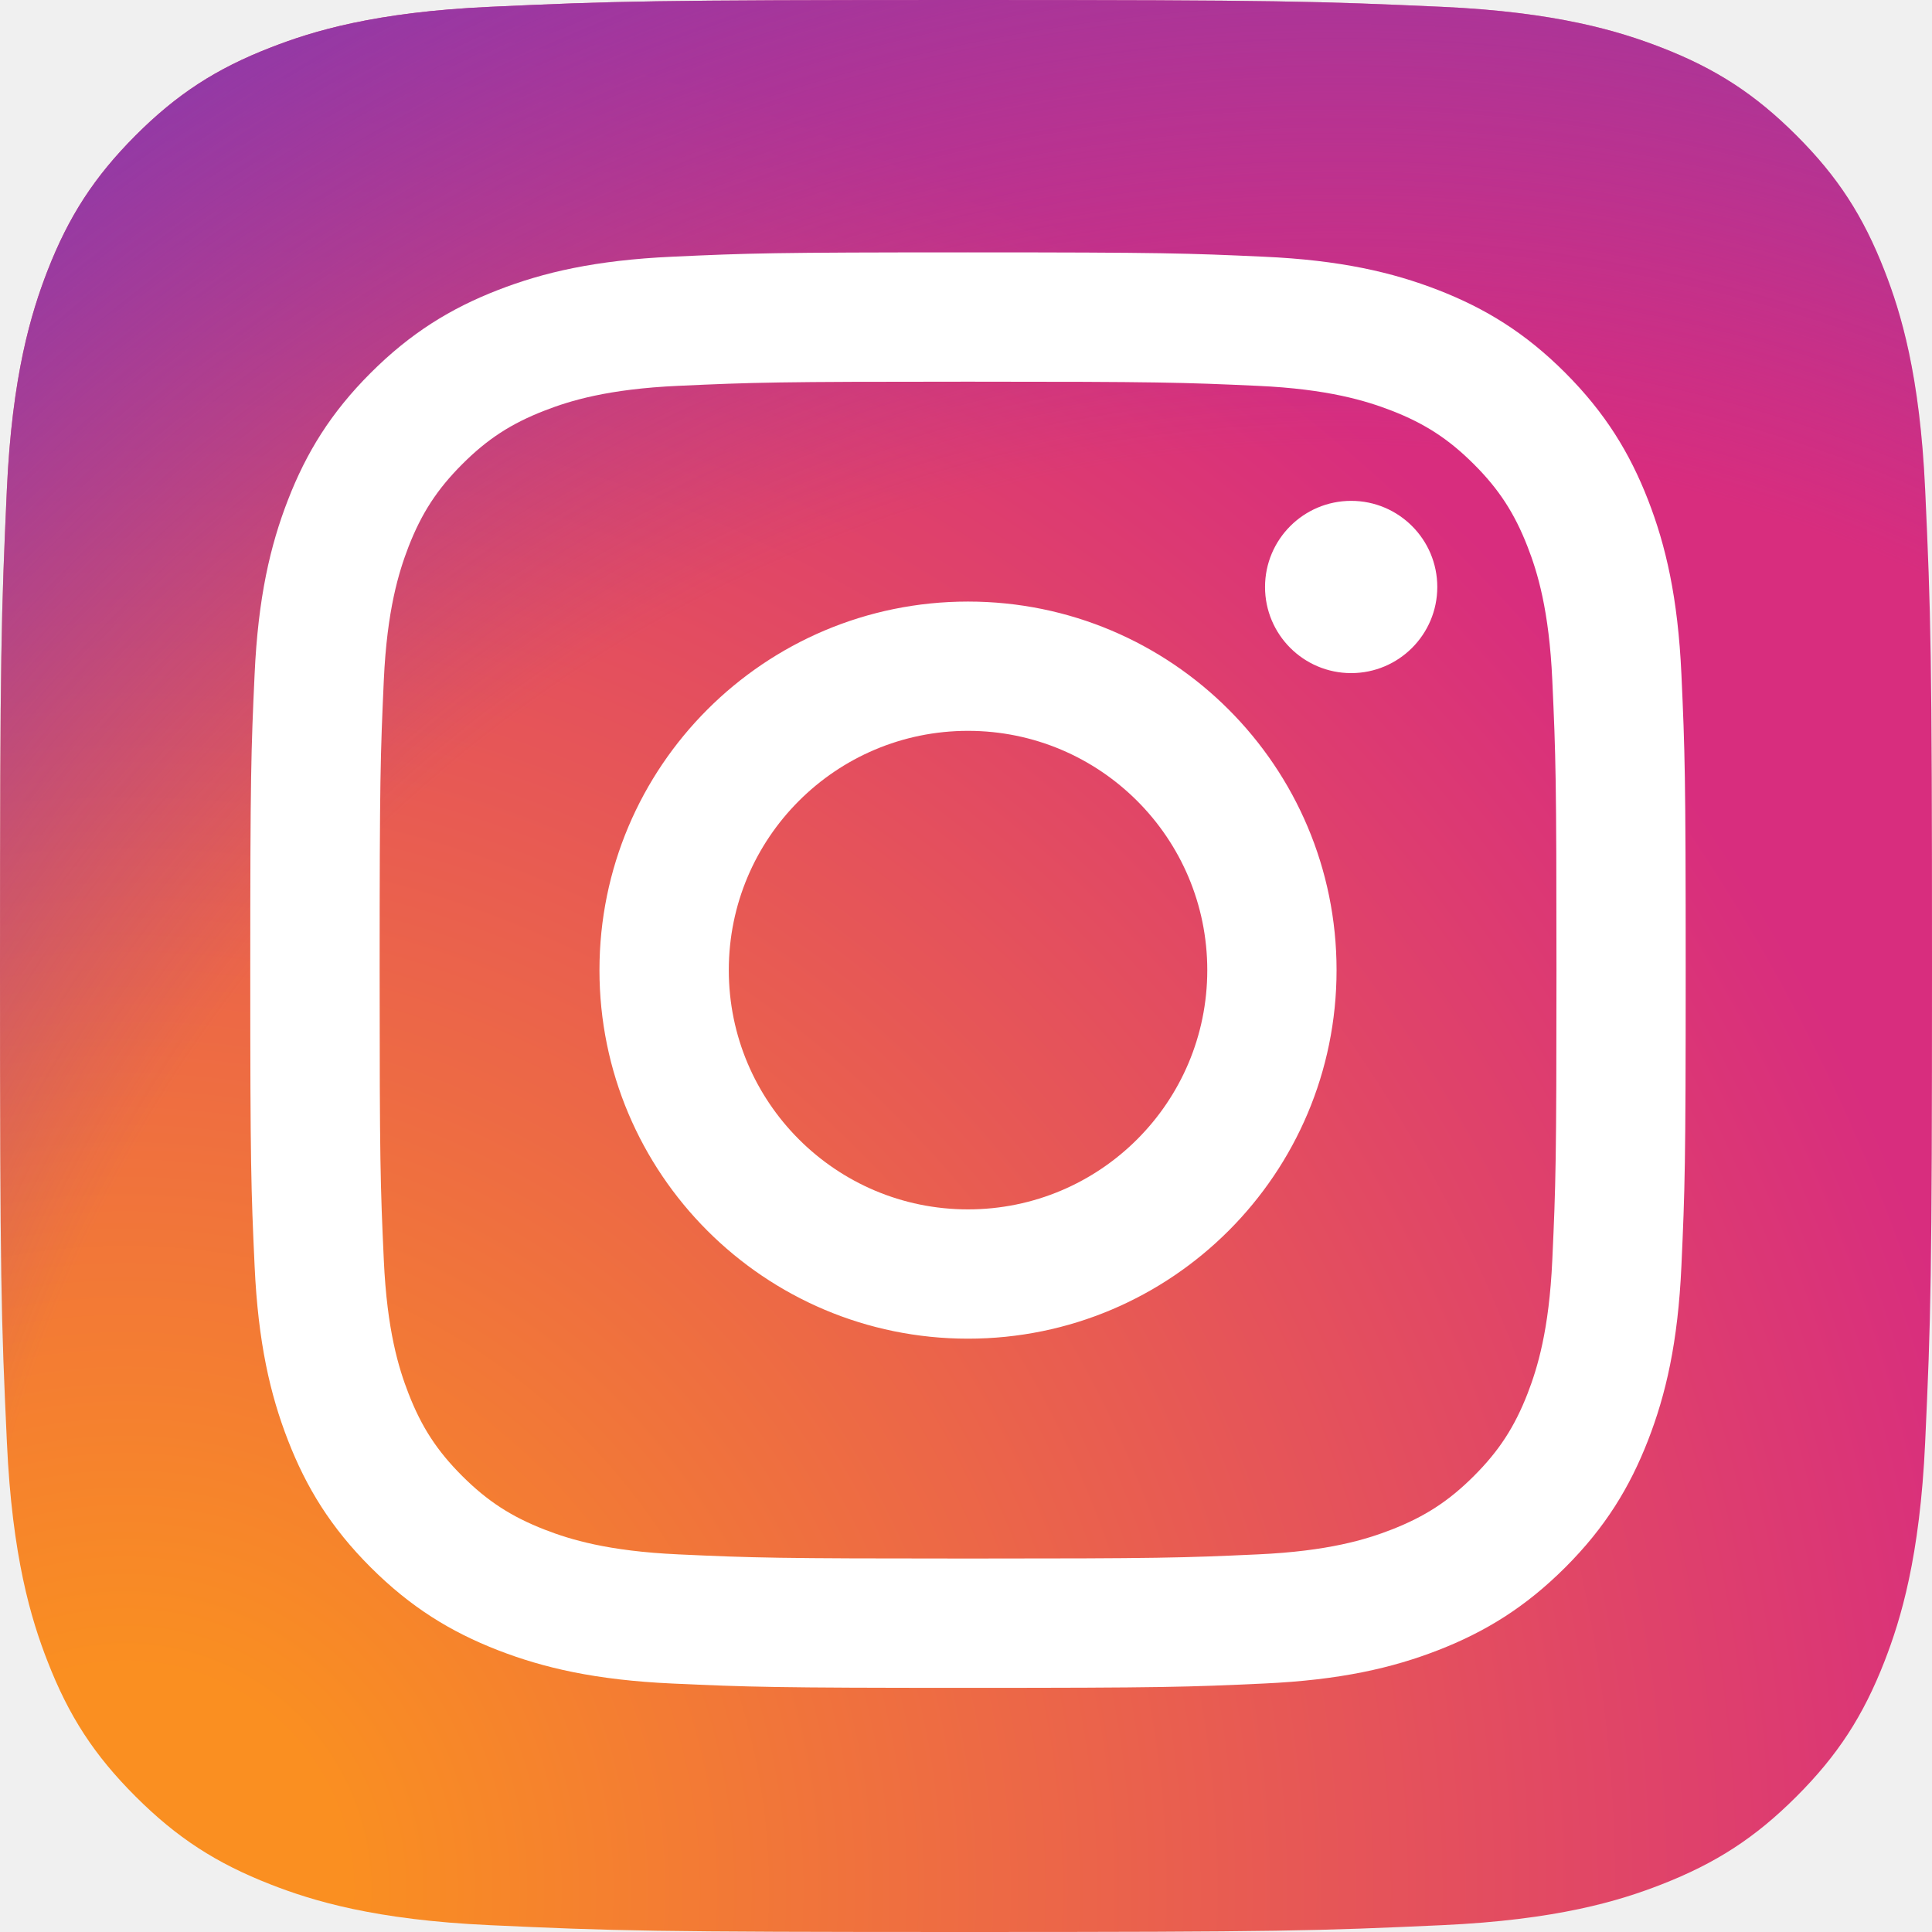
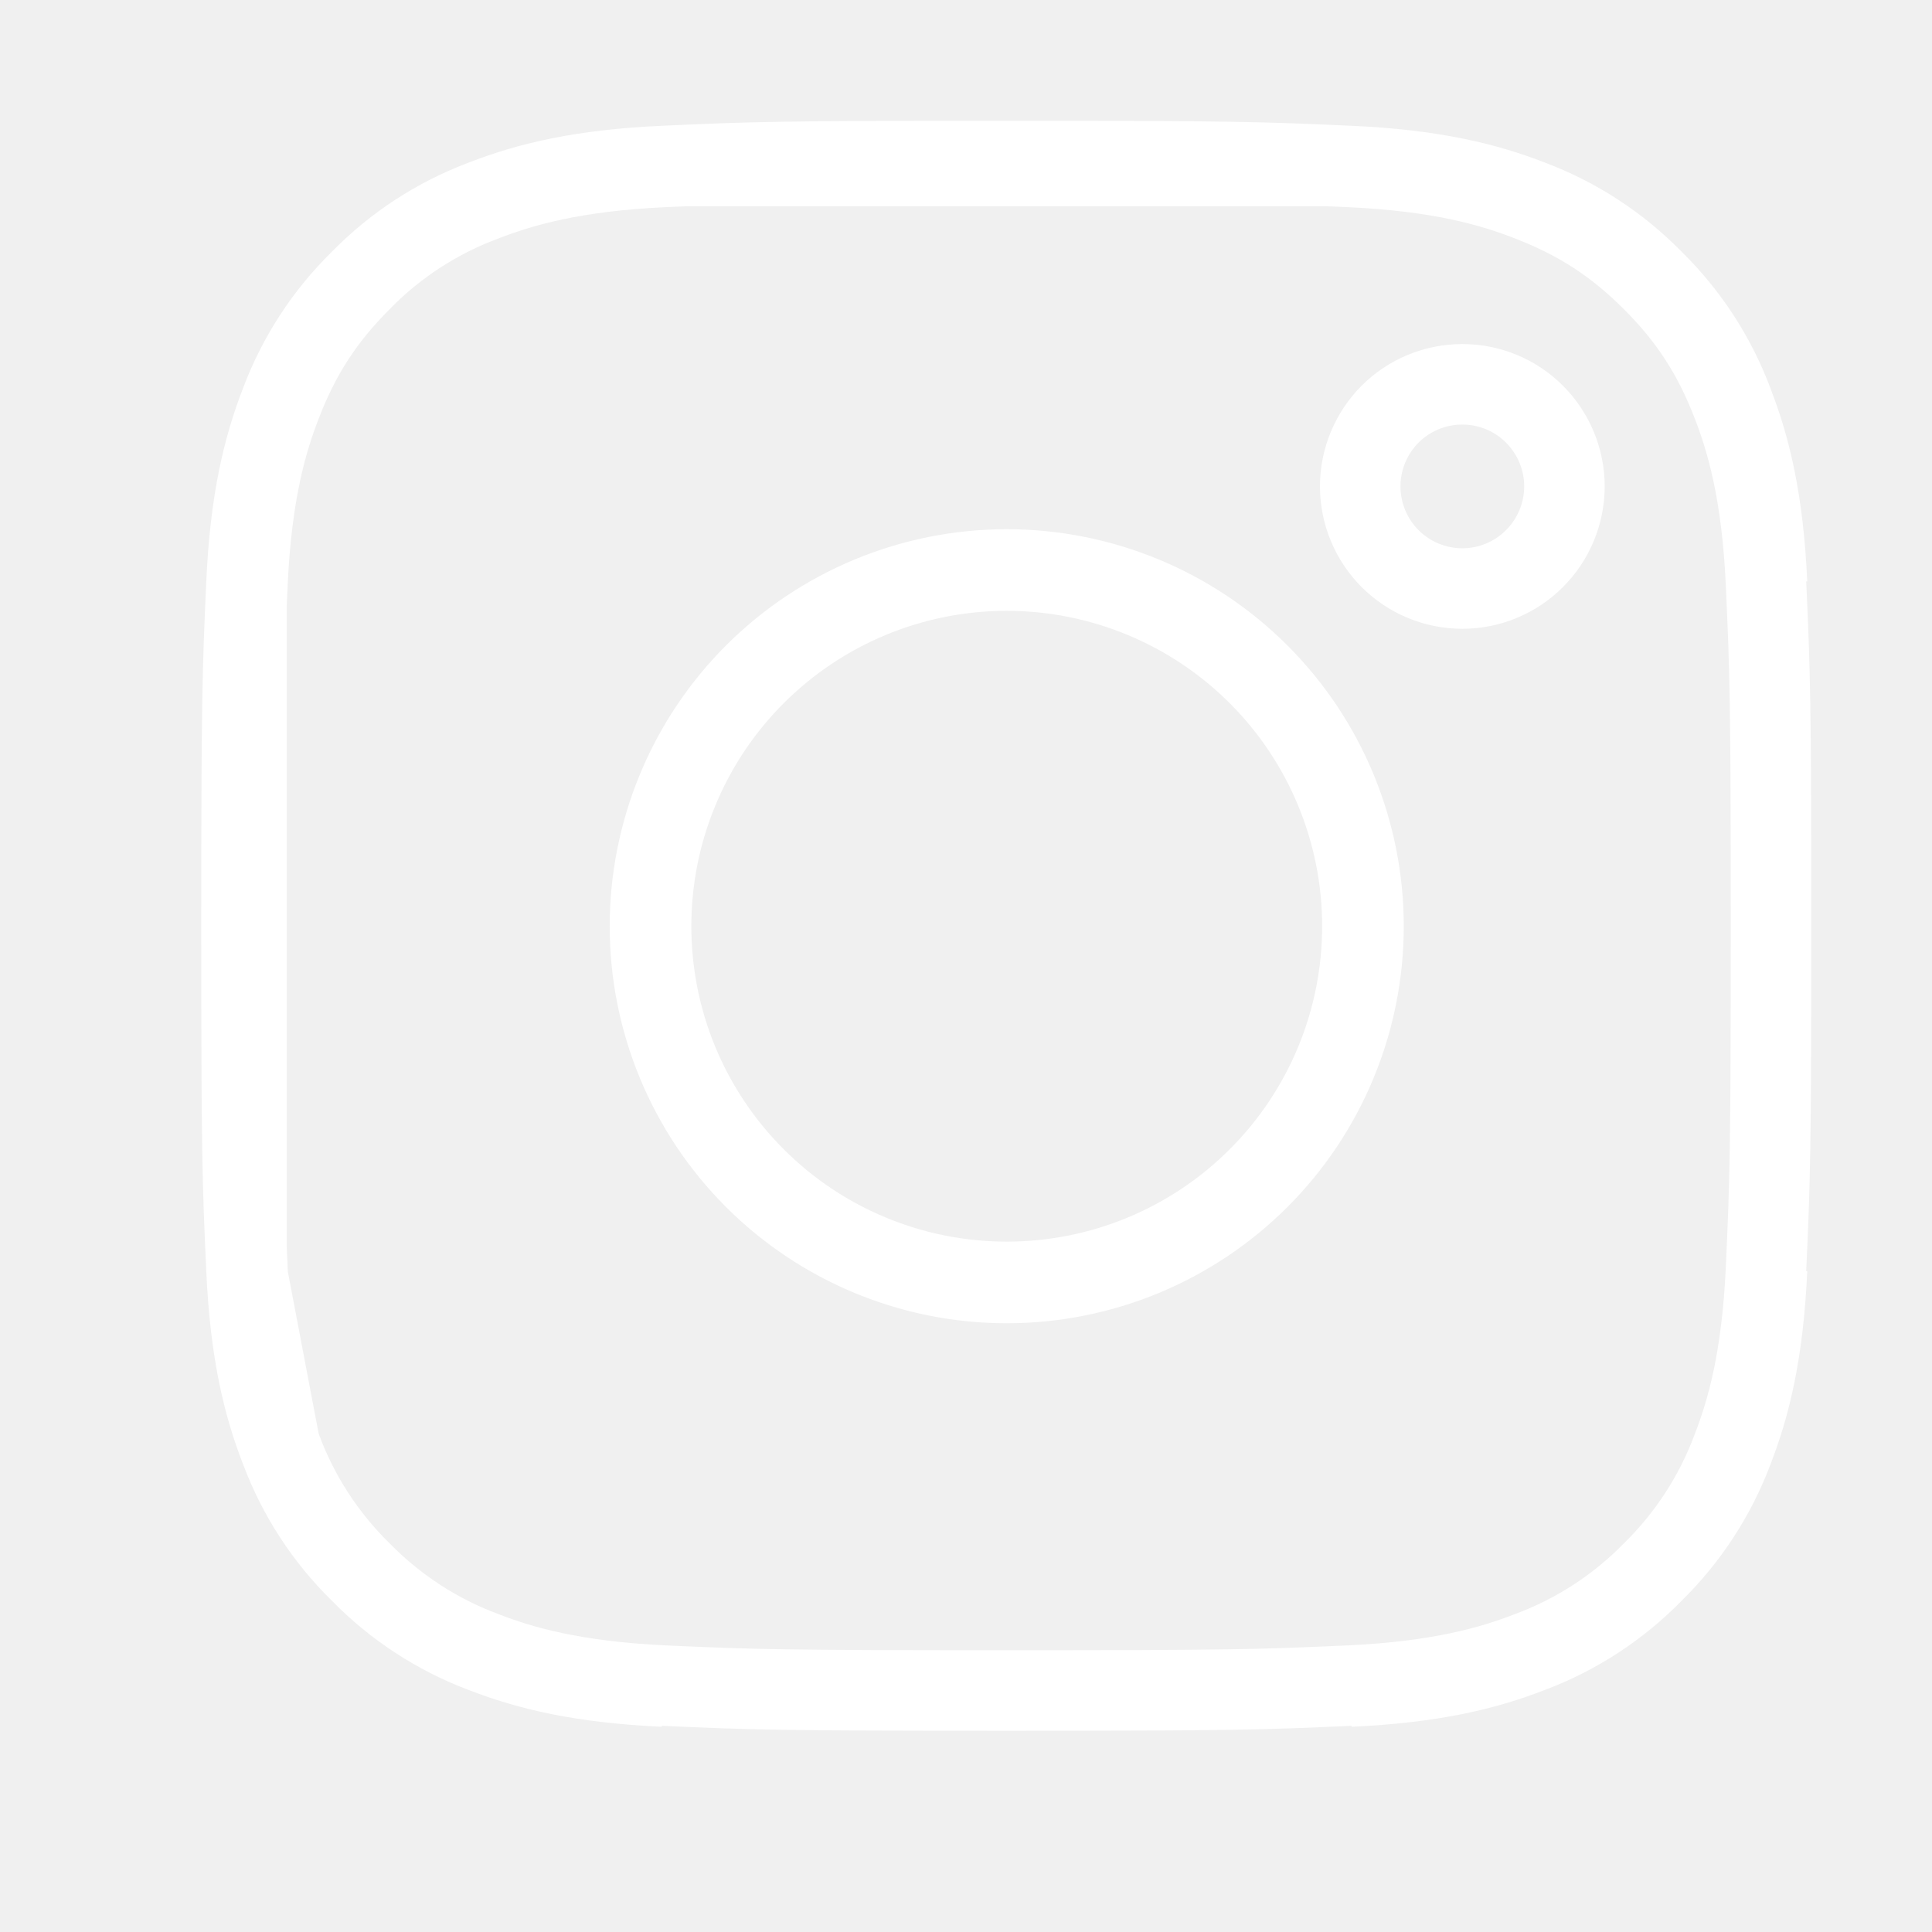
- <svg xmlns="http://www.w3.org/2000/svg" width="800px" height="800px" viewBox="0 0 3364.7 3364.7">
-   <defs>
-     <radialGradient id="0" cx="217.76" cy="3290.99" r="4271.92" gradientUnits="userSpaceOnUse">
-       <stop offset=".09" stop-color="#fa8f21" />
-       <stop offset=".78" stop-color="#d82d7e" />
-     </radialGradient>
-     <radialGradient id="1" cx="2330.61" cy="3182.95" r="3759.33" gradientUnits="userSpaceOnUse">
-       <stop offset=".64" stop-color="#8c3aaa" stop-opacity="0" />
-       <stop offset="1" stop-color="#8c3aaa" />
-     </radialGradient>
-   </defs>
-   <path d="M853.2,3352.8c-200.1-9.1-308.8-42.4-381.1-70.6-95.8-37.3-164.1-81.7-236-153.5S119.7,2988.6,82.6,2892.8c-28.2-72.3-61.5-181-70.6-381.1C2,2295.4,0,2230.5,0,1682.5s2.2-612.8,11.9-829.3C21,653.1,54.5,544.6,82.5,472.1,119.8,376.3,164.3,308,236,236c71.8-71.8,140.1-116.4,236-153.5C544.3,54.3,653,21,853.1,11.9,1069.5,2,1134.5,0,1682.3,0c548,0,612.8,2.2,829.3,11.9,200.1,9.1,308.6,42.6,381.1,70.6,95.8,37.1,164.1,81.7,236,153.5s116.2,140.2,153.5,236c28.2,72.3,61.5,181,70.6,381.1,9.9,216.5,11.9,281.3,11.9,829.3,0,547.8-2,612.8-11.9,829.3-9.1,200.1-42.6,308.8-70.6,381.1-37.3,95.8-81.7,164.1-153.5,235.9s-140.2,116.2-236,153.5c-72.3,28.2-181,61.5-381.1,70.6-216.3,9.9-281.3,11.9-829.3,11.9-547.8,0-612.8-1.9-829.1-11.9" fill="url(#0)" />
-   <path d="M853.2,3352.8c-200.1-9.1-308.8-42.4-381.1-70.6-95.8-37.3-164.1-81.7-236-153.5S119.7,2988.6,82.6,2892.8c-28.2-72.3-61.5-181-70.6-381.1C2,2295.4,0,2230.5,0,1682.5s2.2-612.8,11.9-829.3C21,653.1,54.5,544.6,82.5,472.1,119.8,376.3,164.3,308,236,236c71.8-71.8,140.1-116.4,236-153.5C544.3,54.3,653,21,853.1,11.9,1069.5,2,1134.5,0,1682.3,0c548,0,612.8,2.2,829.3,11.9,200.1,9.1,308.6,42.6,381.1,70.6,95.8,37.1,164.1,81.7,236,153.5s116.2,140.2,153.5,236c28.2,72.3,61.5,181,70.6,381.1,9.9,216.5,11.9,281.3,11.9,829.3,0,547.8-2,612.8-11.9,829.3-9.1,200.1-42.6,308.8-70.6,381.1-37.3,95.8-81.7,164.1-153.5,235.9s-140.2,116.2-236,153.5c-72.3,28.2-181,61.5-381.1,70.6-216.3,9.9-281.3,11.9-829.3,11.9-547.8,0-612.8-1.9-829.1-11.9" fill="url(#1)" />
-   <path d="M1269.25,1689.52c0-230.11,186.49-416.7,416.6-416.7s416.7,186.59,416.7,416.7-186.59,416.7-416.7,416.7-416.6-186.59-416.6-416.7m-225.26,0c0,354.5,287.36,641.86,641.86,641.86s641.86-287.36,641.86-641.86-287.36-641.86-641.86-641.86S1044,1335,1044,1689.52m1159.13-667.31a150,150,0,1,0,150.06-149.94h-0.06a150.07,150.07,0,0,0-150,149.94M1180.85,2707c-121.87-5.55-188.11-25.85-232.13-43-58.36-22.72-100-49.78-143.78-93.5s-70.88-85.32-93.5-143.68c-17.16-44-37.46-110.26-43-232.13-6.06-131.76-7.27-171.34-7.27-505.15s1.31-373.28,7.27-505.15c5.55-121.87,26-188,43-232.13,22.72-58.36,49.78-100,93.5-143.78s85.32-70.88,143.78-93.5c44-17.16,110.26-37.46,232.13-43,131.76-6.06,171.34-7.27,505-7.27S2059.13,666,2191,672c121.87,5.55,188,26,232.13,43,58.36,22.62,100,49.78,143.78,93.5s70.78,85.42,93.5,143.78c17.16,44,37.46,110.26,43,232.13,6.06,131.87,7.27,171.34,7.27,505.15s-1.21,373.28-7.27,505.15c-5.55,121.87-25.95,188.11-43,232.13-22.72,58.36-49.78,100-93.5,143.68s-85.42,70.78-143.78,93.5c-44,17.16-110.26,37.46-232.13,43-131.76,6.06-171.34,7.27-505.15,7.27s-373.28-1.21-505-7.27M1170.5,447.09c-133.07,6.06-224,27.16-303.41,58.06-82.19,31.91-151.86,74.72-221.43,144.18S533.39,788.47,501.48,870.76c-30.9,79.46-52,170.34-58.06,303.41-6.16,133.28-7.57,175.89-7.57,515.35s1.41,382.07,7.57,515.35c6.06,133.08,27.16,223.95,58.06,303.41,31.91,82.19,74.62,152,144.18,221.43s139.14,112.18,221.43,144.18c79.56,30.9,170.34,52,303.41,58.06,133.35,6.06,175.89,7.57,515.35,7.57s382.07-1.41,515.35-7.57c133.08-6.06,223.95-27.16,303.41-58.06,82.19-32,151.86-74.72,221.43-144.18s112.18-139.24,144.18-221.43c30.9-79.46,52.1-170.34,58.06-303.41,6.06-133.38,7.47-175.89,7.47-515.35s-1.41-382.07-7.47-515.35c-6.06-133.08-27.16-224-58.06-303.41-32-82.19-74.72-151.86-144.18-221.43S2586.8,537.06,2504.71,505.15c-79.56-30.9-170.44-52.1-303.41-58.06C2068,441,2025.41,439.52,1686,439.52s-382.1,1.41-515.45,7.57" fill="#ffffff" />
+ <svg xmlns="http://www.w3.org/2000/svg" width="256px" height="256px" viewBox="0 0 24 24" fill="none">
+   <g id="SVGRepo_bgCarrier" stroke-width="0" />
+   <g id="SVGRepo_tracerCarrier" stroke-linecap="round" stroke-linejoin="round" />
+   <g id="SVGRepo_iconCarrier">
+     <path d="M3.062 7.245C3.108 6.223 3.268 5.564 3.485 5.004L3.488 4.996C3.702 4.427 4.038 3.911 4.472 3.485L4.478 3.479L4.484 3.473C4.911 3.038 5.427 2.703 5.996 2.489L6.006 2.485C6.564 2.268 7.222 2.108 8.244 2.062M3.062 7.245C3.013 8.337 3 8.675 3 11.506C3 14.338 3.012 14.676 3.062 15.768M3.062 7.245L3.062 7.52M3.489 18.017C3.703 18.586 4.038 19.102 4.473 19.528L4.479 19.534L4.485 19.54C4.911 19.974 5.427 20.31 5.996 20.525L6.005 20.528C6.564 20.745 7.222 20.904 8.244 20.951M3.489 18.017L3.485 18.007C3.268 17.449 3.108 16.791 3.062 15.768M3.489 18.017L3.476 17.949M3.062 15.768L3.078 15.856M3.062 15.768L3.062 15.492M3.476 17.949L3.078 15.856M3.476 17.949C3.307 17.503 3.133 16.881 3.078 15.856M3.476 17.949C3.482 17.965 3.488 17.98 3.494 17.995C3.708 18.573 4.047 19.095 4.487 19.526C4.917 19.965 5.439 20.305 6.016 20.519C6.479 20.699 7.132 20.887 8.244 20.939C9.367 20.99 9.714 21 12.506 21C15.299 21 15.646 20.99 16.768 20.939C17.882 20.887 18.534 20.698 18.995 20.519C19.573 20.305 20.095 19.966 20.526 19.526C20.965 19.095 21.305 18.573 21.519 17.996C21.699 17.533 21.887 16.881 21.938 15.768C21.989 14.645 22 14.298 22 11.506C22 8.715 21.989 8.367 21.938 7.244C21.887 6.124 21.696 5.472 21.516 5.01C21.281 4.403 20.983 3.944 20.525 3.486C20.068 3.03 19.61 2.732 19.003 2.497C18.54 2.315 17.887 2.125 16.768 2.074C16.671 2.07 16.58 2.066 16.492 2.062M3.078 15.856C3.077 15.827 3.075 15.798 3.074 15.768C3.07 15.671 3.065 15.58 3.062 15.492M8.244 2.062C9.337 2.012 9.675 2 12.506 2C15.337 2 15.676 2.013 16.767 2.062M8.244 2.062L8.521 2.062M16.767 2.062L16.492 2.062M16.767 2.062C17.79 2.108 18.449 2.268 19.009 2.485L19.016 2.488C19.585 2.702 20.101 3.038 20.528 3.472L20.534 3.478L20.54 3.484C20.974 3.911 21.31 4.426 21.524 4.996L21.527 5.006C21.745 5.564 21.904 6.222 21.951 7.245M8.521 2.062L16.492 2.062M8.521 2.062C9.445 2.021 9.957 2.013 12.506 2.013C15.056 2.013 15.567 2.021 16.492 2.062M8.521 2.062C8.433 2.066 8.341 2.07 8.244 2.074C7.13 2.125 6.478 2.315 6.017 2.494C5.438 2.708 4.913 3.049 4.482 3.492C4.028 3.948 3.731 4.404 3.497 5.009C3.315 5.473 3.125 6.126 3.074 7.244C3.07 7.341 3.065 7.433 3.062 7.52M21.951 15.768C21.904 16.791 21.745 17.449 21.528 18.008L21.525 18.016C21.31 18.586 20.974 19.101 20.54 19.528L20.534 19.534L20.528 19.54C20.102 19.974 19.586 20.31 19.017 20.524L19.007 20.528C18.449 20.745 17.791 20.904 16.768 20.951M3.062 15.492C3.021 14.567 3.013 14.056 3.013 11.506C3.013 8.956 3.021 8.445 3.062 7.52M3.062 15.492L3.062 7.52M10.816 15.588C11.351 15.81 11.926 15.924 12.506 15.924C13.678 15.924 14.802 15.459 15.63 14.63C16.459 13.802 16.924 12.678 16.924 11.506C16.924 10.335 16.459 9.211 15.63 8.382C14.802 7.554 13.678 7.088 12.506 7.088C11.926 7.088 11.351 7.202 10.816 7.424C10.279 7.646 9.792 7.972 9.382 8.382C8.972 8.792 8.646 9.279 8.424 9.816C8.202 10.351 8.088 10.926 8.088 11.506C8.088 12.086 8.202 12.661 8.424 13.197C8.646 13.733 8.972 14.22 9.382 14.63C9.792 15.041 10.279 15.366 10.816 15.588ZM9.372 8.372C10.204 7.541 11.331 7.074 12.506 7.074C13.682 7.074 14.809 7.541 15.64 8.372C16.471 9.203 16.938 10.331 16.938 11.506C16.938 12.682 16.471 13.809 15.64 14.64C14.809 15.471 13.682 15.938 12.506 15.938C11.331 15.938 10.204 15.471 9.372 14.64C8.541 13.809 8.074 12.682 8.074 11.506C8.074 10.331 8.541 9.203 9.372 8.372ZM19.434 6.042C19.434 6.379 19.3 6.701 19.062 6.939C18.825 7.177 18.502 7.311 18.166 7.311C17.829 7.311 17.506 7.177 17.268 6.939C17.031 6.701 16.897 6.379 16.897 6.042C16.897 5.706 17.031 5.383 17.268 5.145C17.506 4.907 17.829 4.774 18.166 4.774C18.502 4.774 18.825 4.907 19.062 5.145C19.3 5.383 19.434 5.706 19.434 6.042Z" stroke="#ffffff" stroke-linejoin="round" />
+   </g>
</svg>
